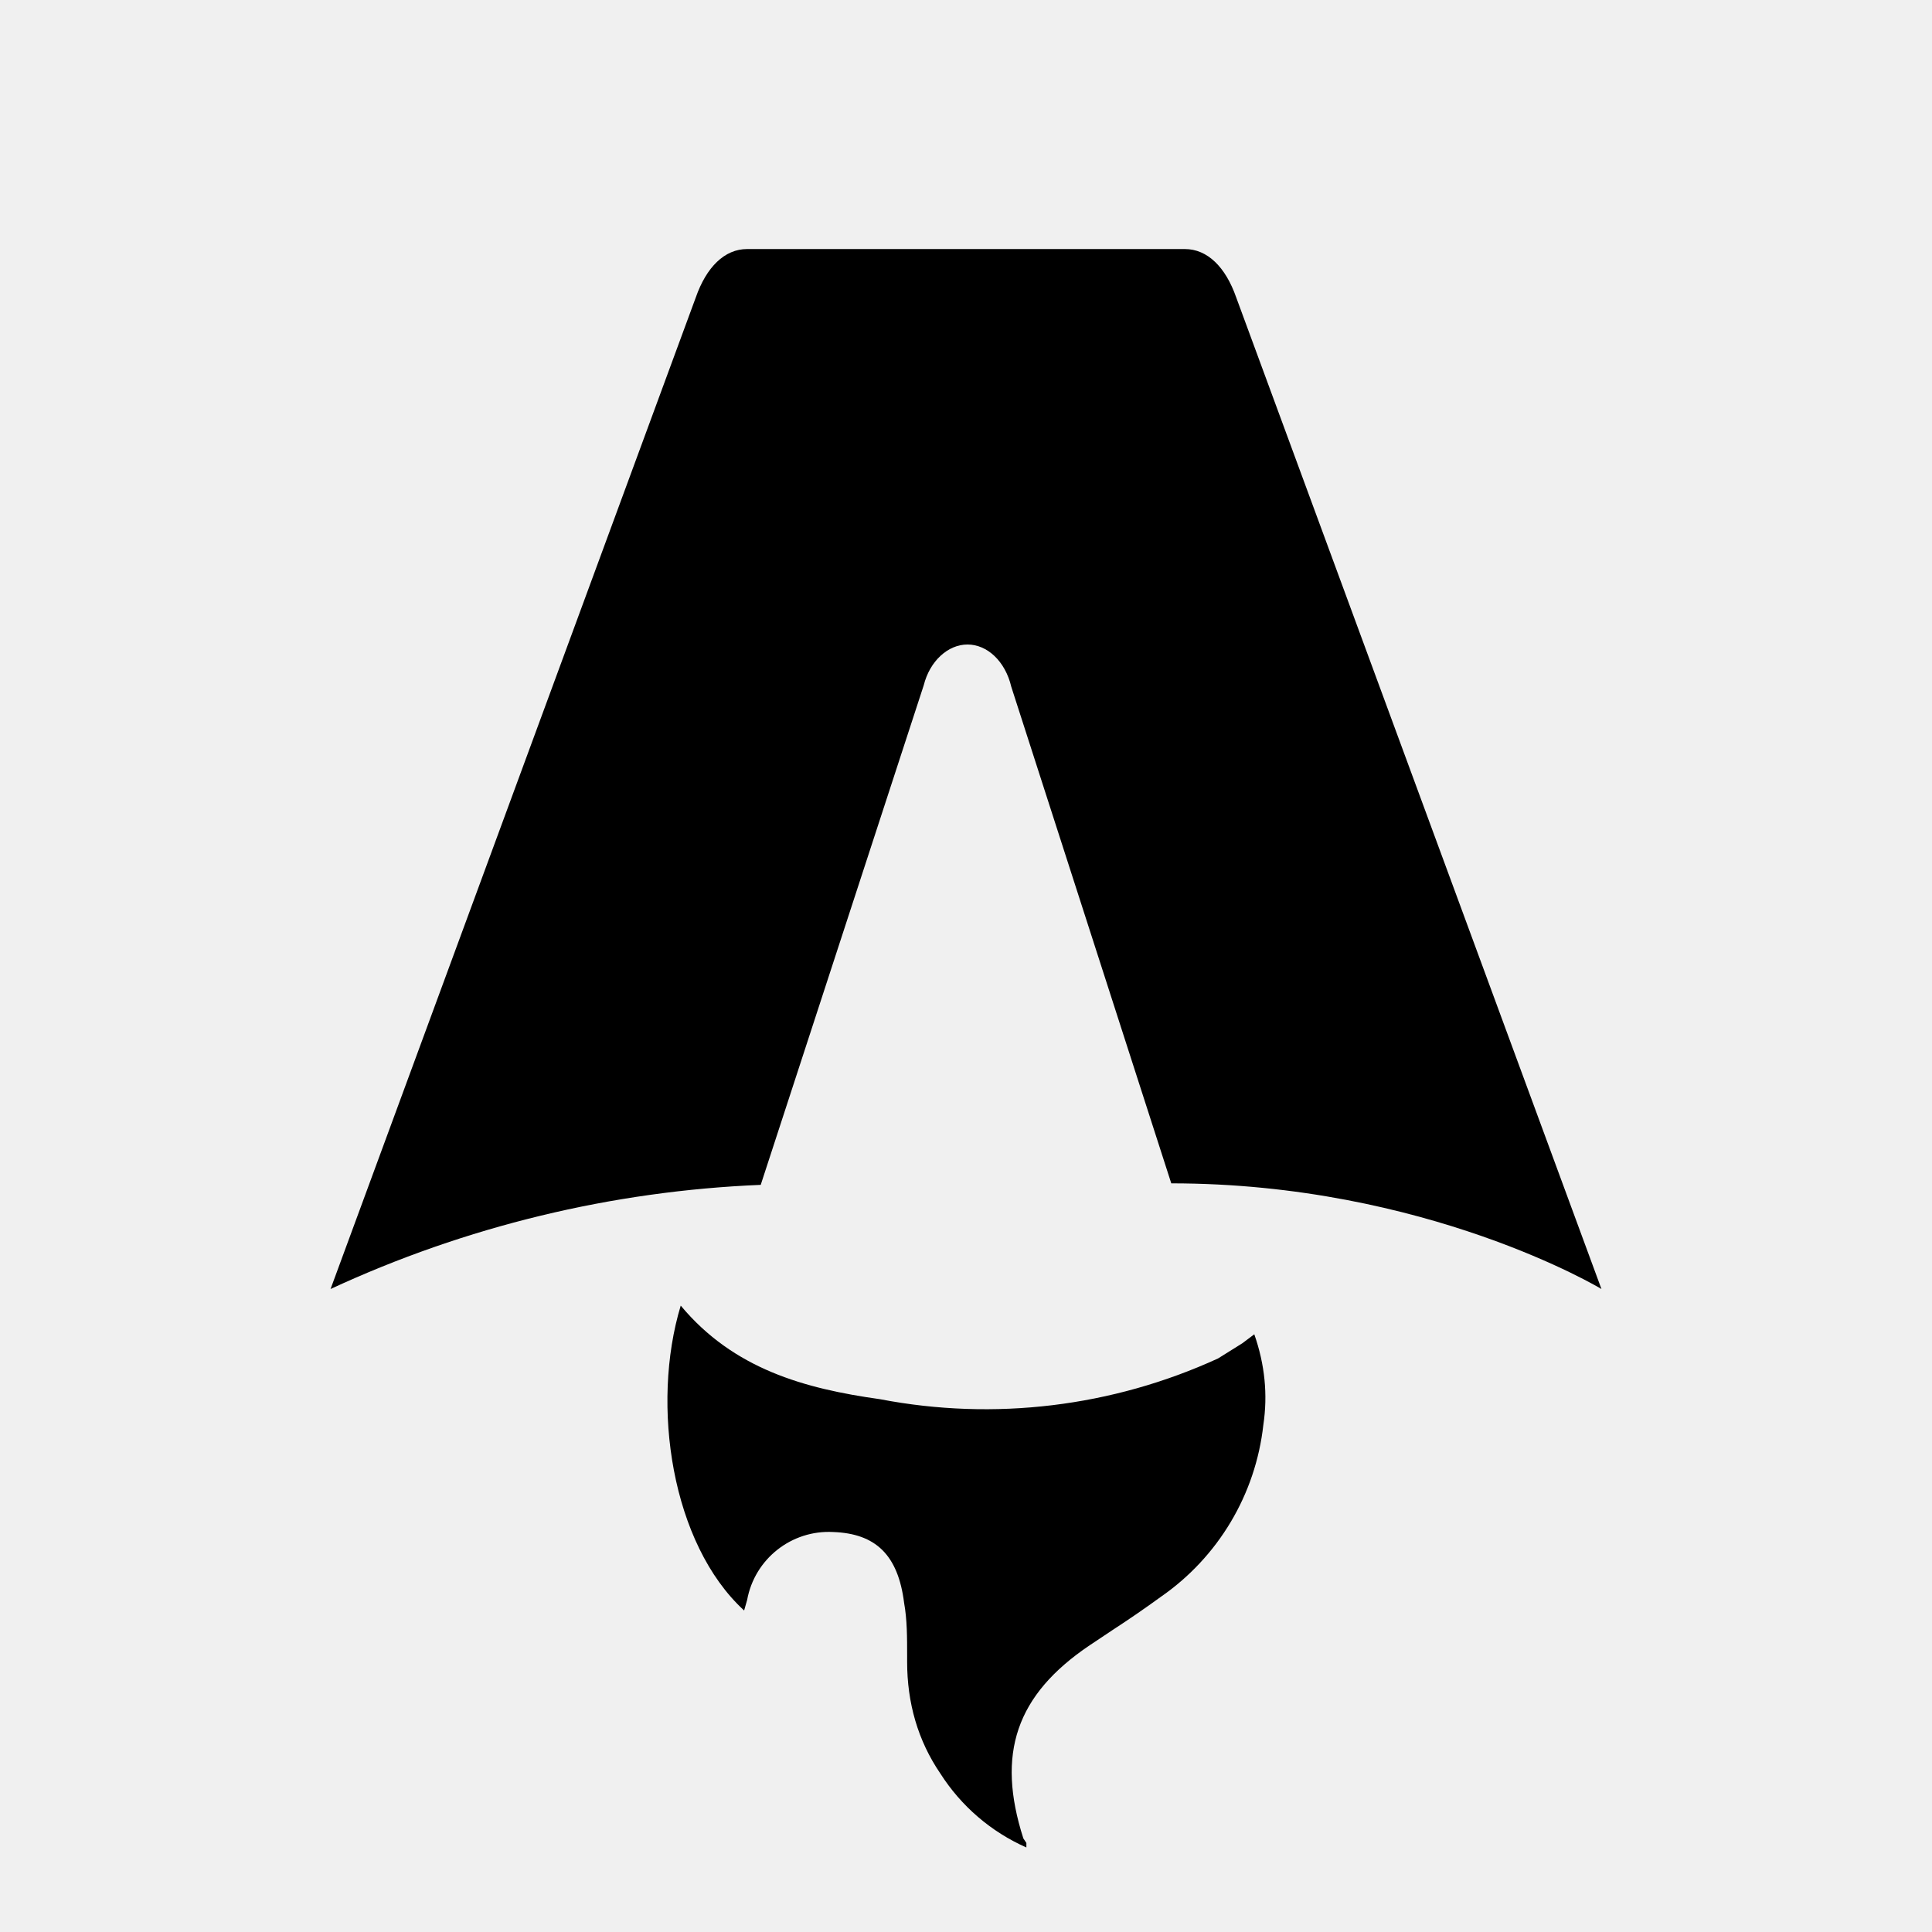
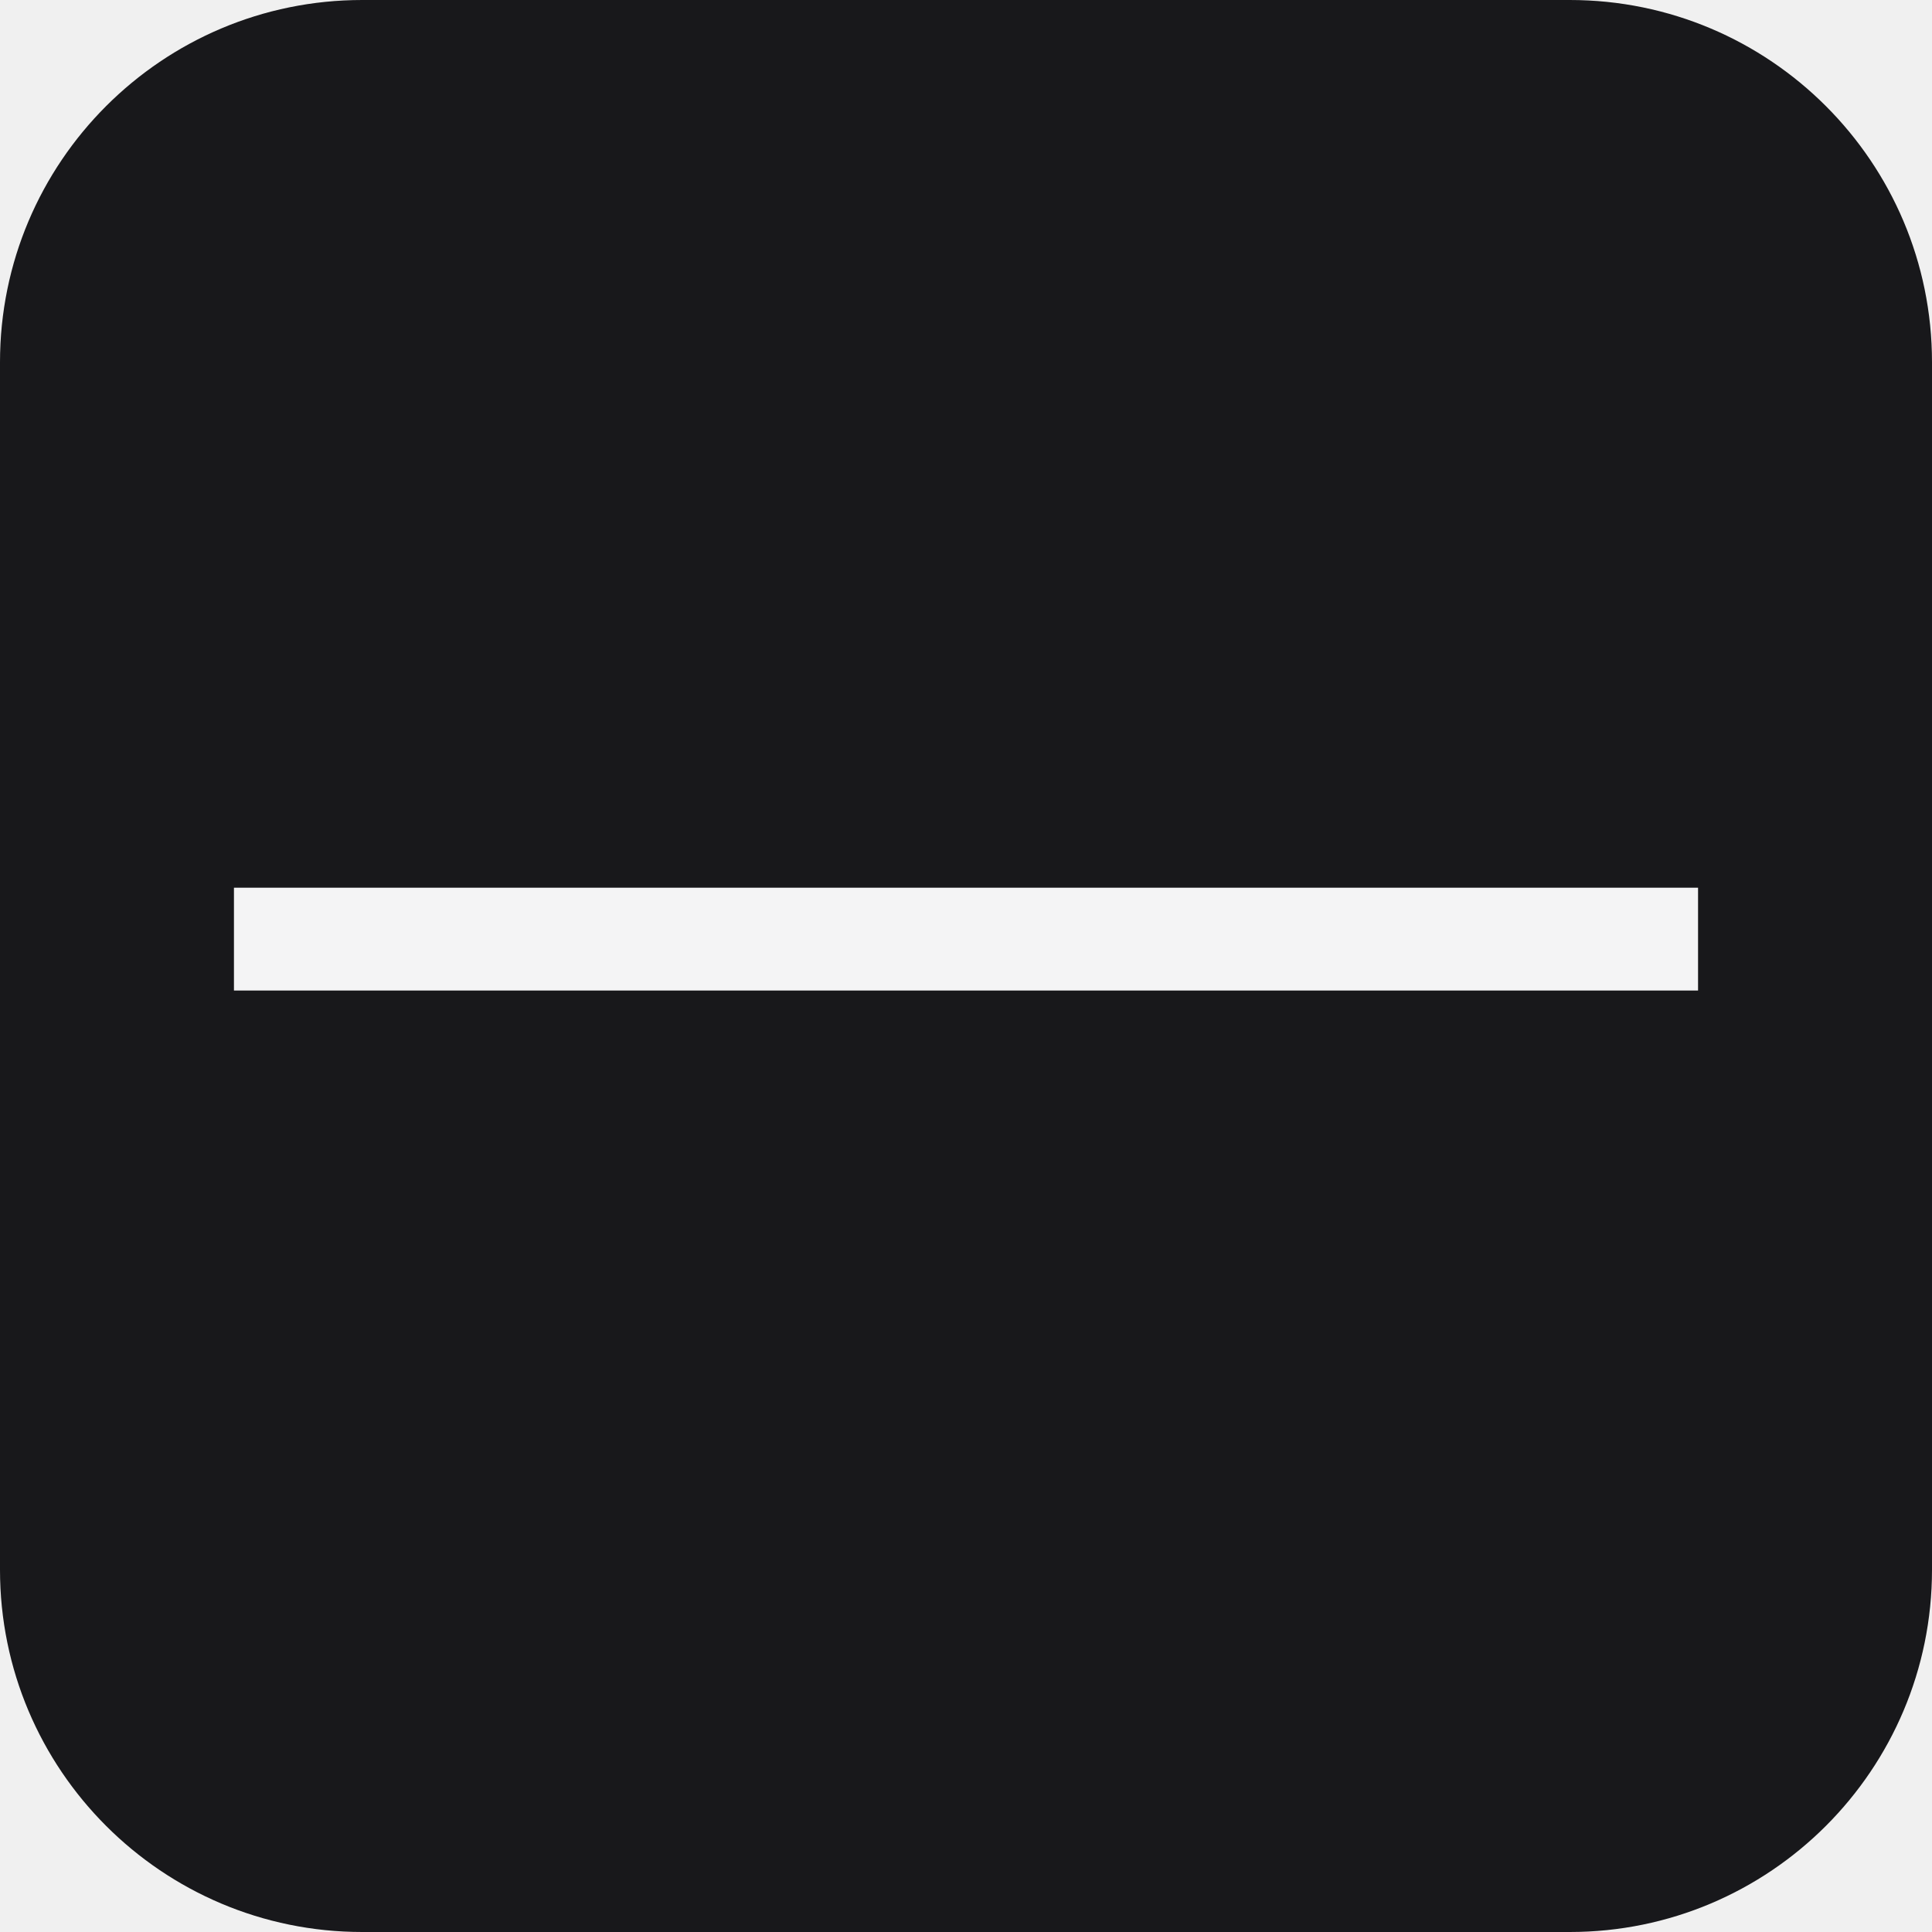
- <svg xmlns="http://www.w3.org/2000/svg" fill="none" viewBox="0 0 128 128">
-   <path d="M50.4 78.5a75.1 75.1 0 0 0-28.5 6.9l24.2-65.7c.7-2 1.9-3.2 3.4-3.2h29c1.5 0 2.7 1.2 3.4 3.2l24.2 65.7s-11.6-7-28.5-7L67 45.5c-.4-1.7-1.6-2.8-2.9-2.8-1.3 0-2.5 1.1-2.9 2.7L50.4 78.5Zm-1.1 28.2Zm-4.2-20.2c-2 6.6-.6 15.8 4.2 20.2a17.5 17.5 0 0 1 .2-.7 5.5 5.5 0 0 1 5.7-4.5c2.8.1 4.3 1.5 4.7 4.7.2 1.1.2 2.3.2 3.5v.4c0 2.7.7 5.2 2.2 7.4a13 13 0 0 0 5.7 4.9v-.3l-.2-.3c-1.8-5.6-.5-9.5 4.4-12.8l1.5-1a73 73 0 0 0 3.2-2.2 16 16 0 0 0 6.8-11.4c.3-2 .1-4-.6-6l-.8.6-1.6 1a37 37 0 0 1-22.4 2.7c-5-.7-9.7-2-13.2-6.2Z" />
-   <style>
-         path { fill: #000; }
-         @media (prefers-color-scheme: dark) {
-             path { fill: #FFF; }
-         }
-     </style>
+ <svg xmlns="http://www.w3.org/2000/svg" viewBox="0 0 32 32">
+   <rect width="32" height="32" rx="6" fill="#18181b" />
+   <text x="16" y="22" text-anchor="middle" font-family="ui-serif,Georgia,serif" font-size="24" font-weight="700" fill="#f4f4f5">—</text>
</svg>
